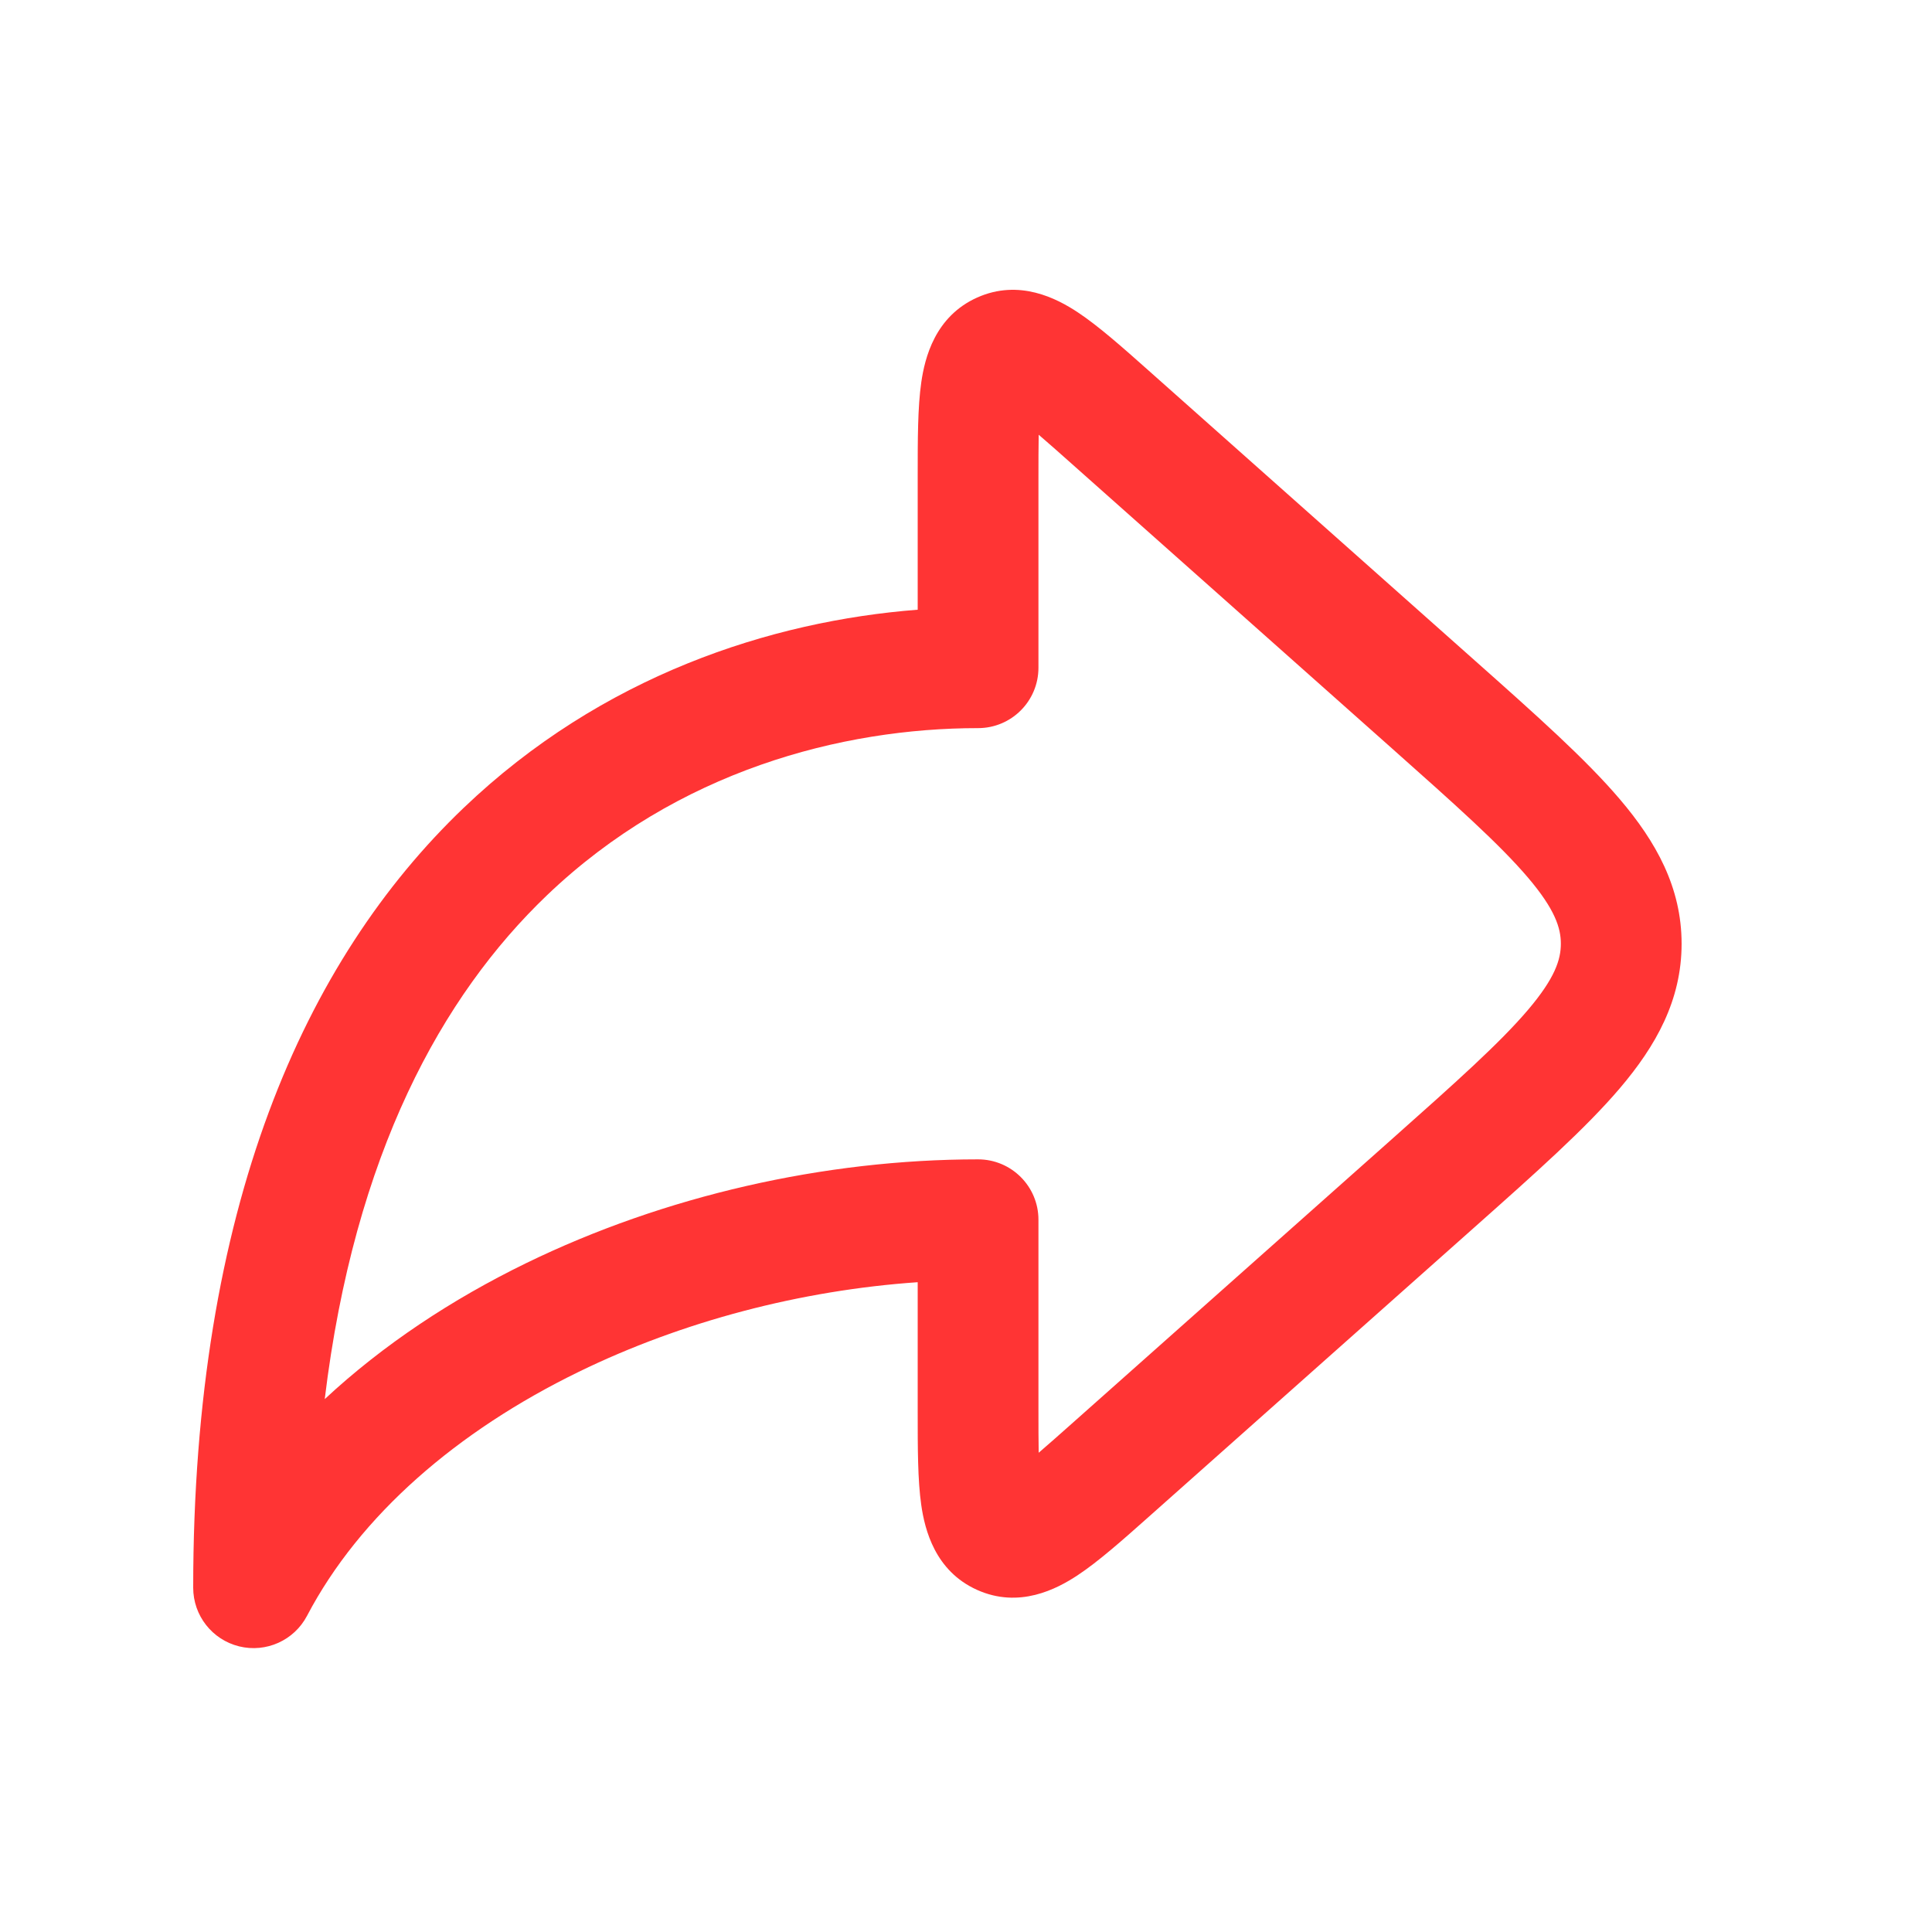
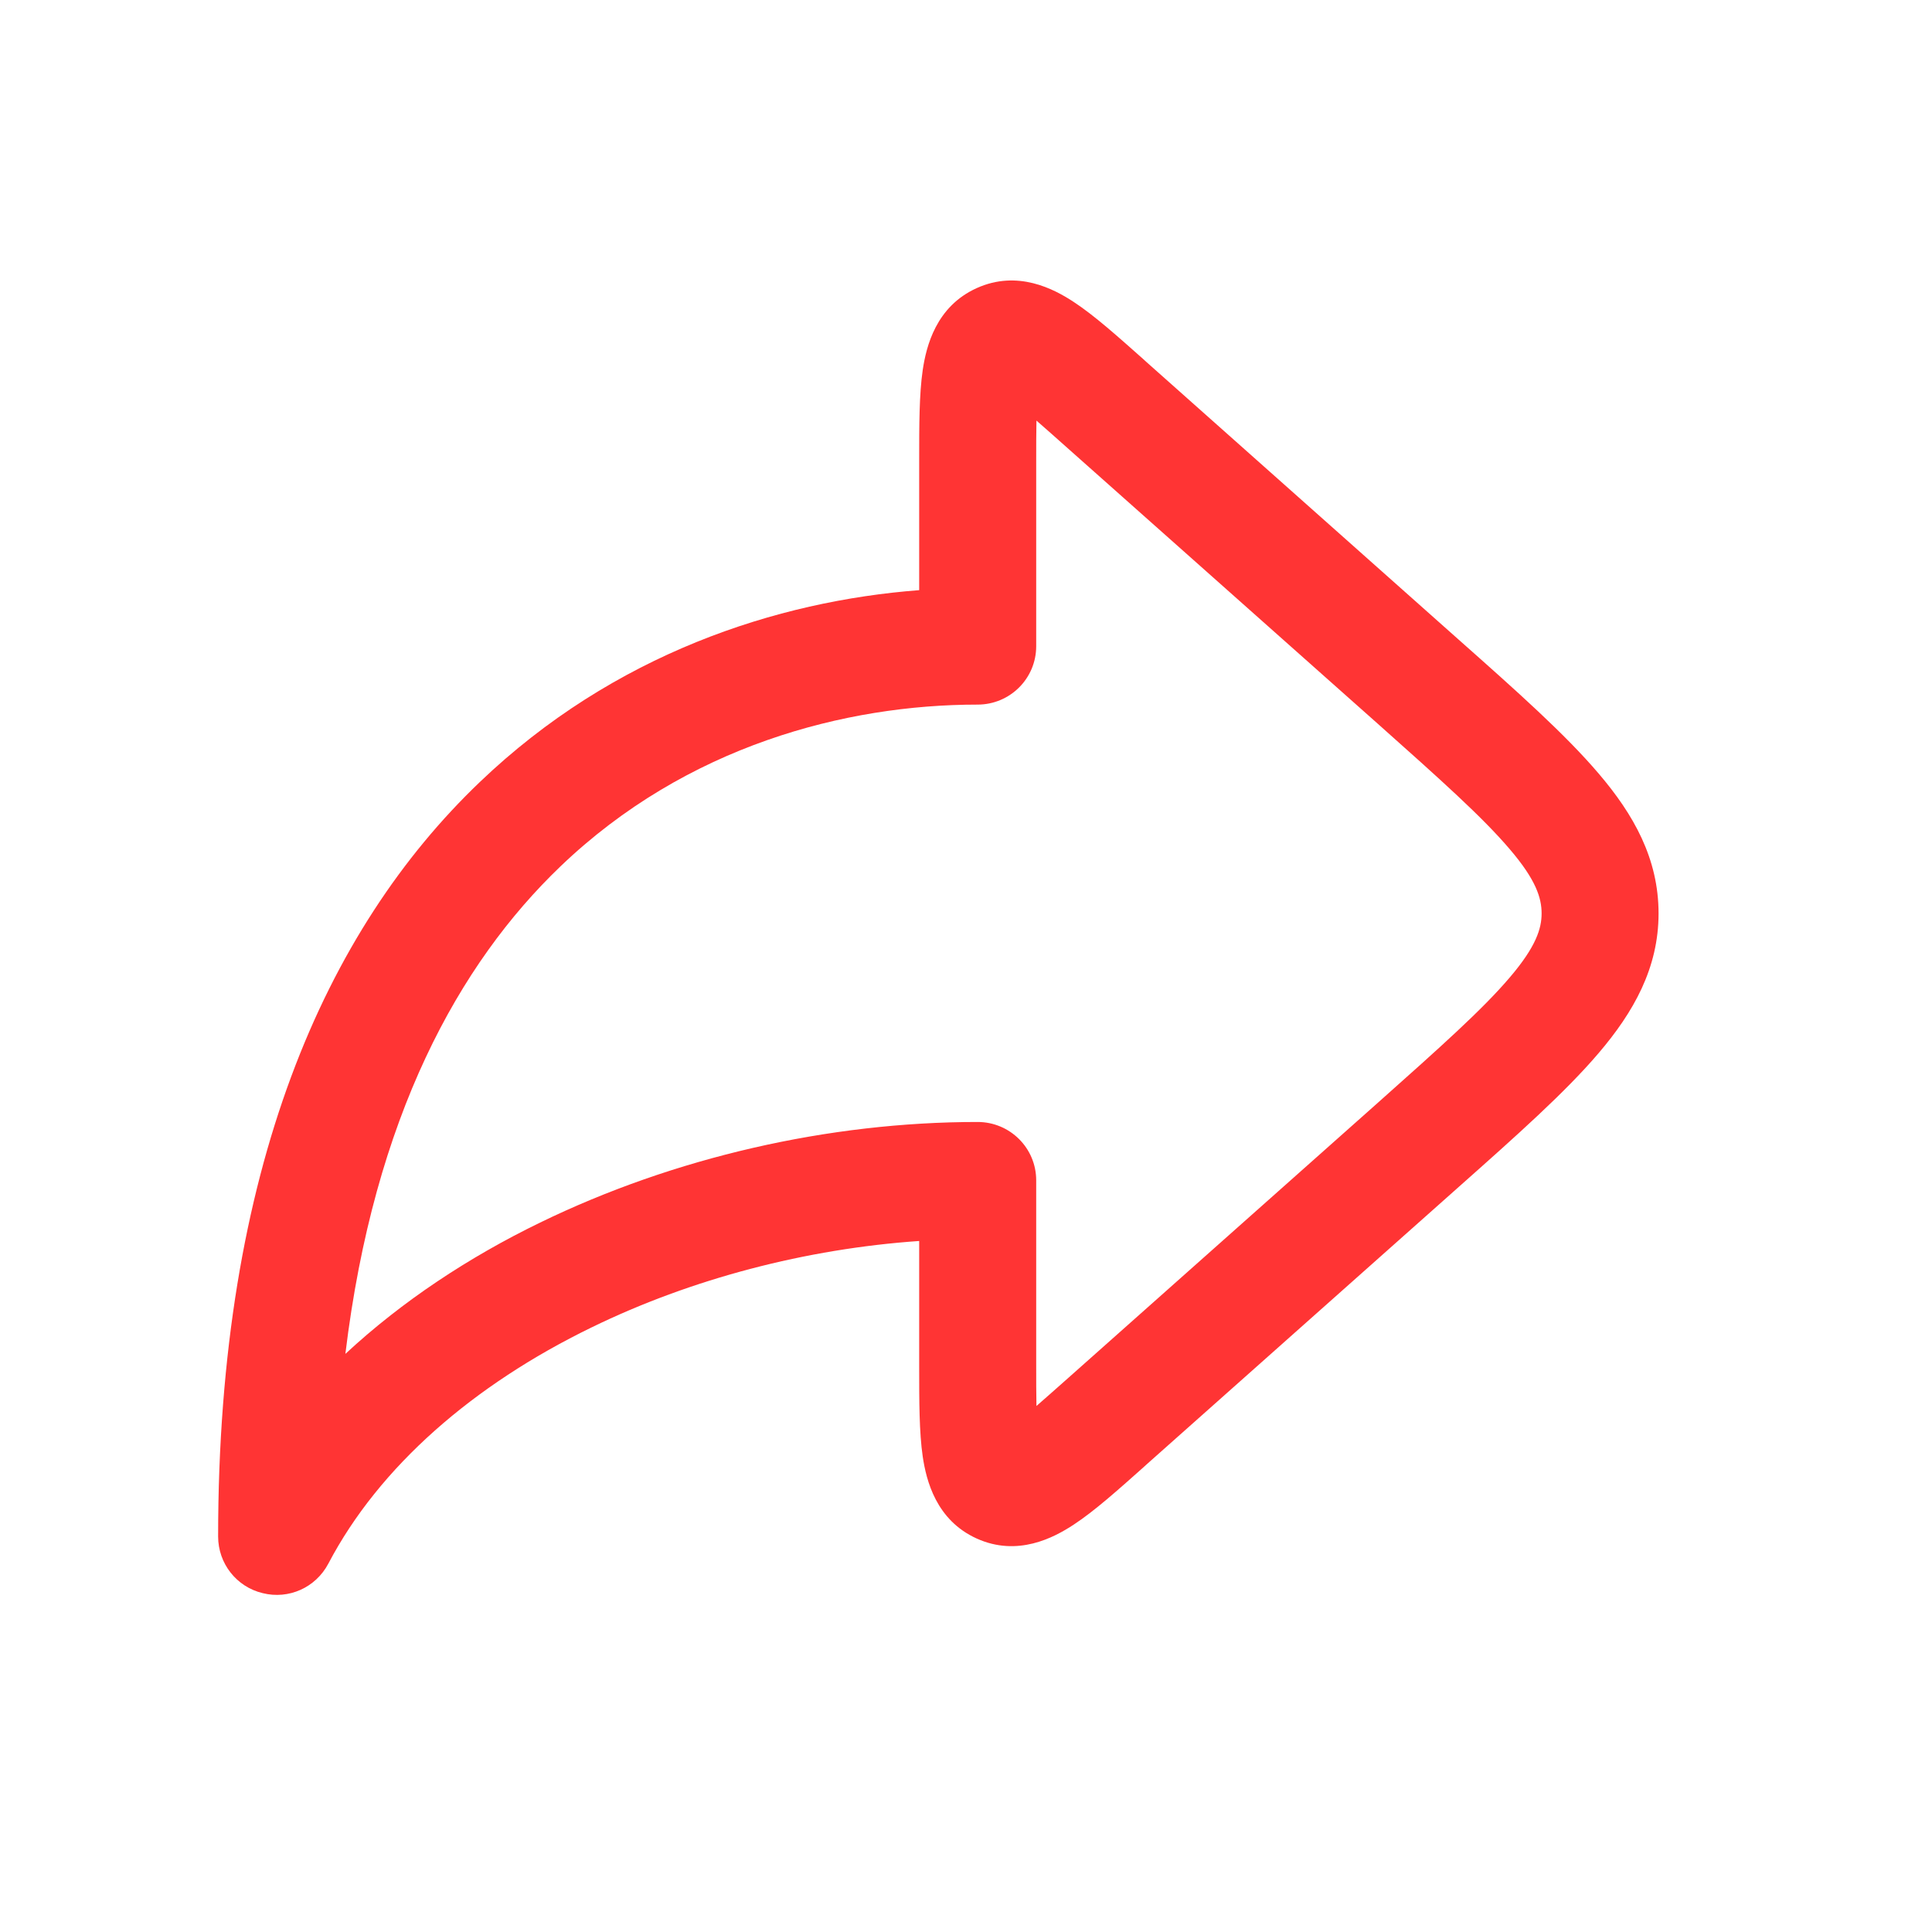
- <svg xmlns="http://www.w3.org/2000/svg" width="500" zoomAndPan="magnify" viewBox="0 0 375 375" height="500" preserveAspectRatio="xMidYMid meet" version="1.0">
-   <path fill="#ff3434" d="M 223.031 72 C 223.23 72.18 223.434 72.359 223.637 72.539 L 286.352 128.285 C 298.055 138.688 307.754 147.309 314.414 155.137 C 321.414 163.363 326.398 172.219 326.398 183.18 C 326.398 194.141 321.414 202.996 314.414 211.223 C 307.754 219.051 298.055 227.672 286.352 238.074 L 223.637 293.82 C 223.434 294 223.23 294.18 223.031 294.359 C 217.961 298.867 213.23 303.074 209.145 305.77 C 205.129 308.422 197.832 312.273 189.656 308.598 C 181.48 304.926 179.508 296.914 178.82 292.156 C 178.121 287.309 178.125 280.977 178.125 274.191 C 178.125 273.926 178.125 273.656 178.125 273.383 L 178.125 248.875 C 155.445 250.441 132.465 256.461 112.359 266.258 C 88.719 277.777 69.84 294.109 59.594 313.629 C 57.09 318.402 51.648 320.848 46.414 319.559 C 41.18 318.266 37.5 313.57 37.5 308.18 C 37.5 234.414 59.086 186.383 89.945 156.855 C 116.844 131.117 149.629 120.555 178.125 118.344 L 178.125 92.973 C 178.125 92.703 178.125 92.434 178.125 92.164 C 178.125 85.383 178.121 79.051 178.82 74.203 C 179.508 69.445 181.48 61.43 189.656 57.758 C 197.832 54.09 205.129 57.938 209.145 60.586 C 213.23 63.285 217.961 67.492 223.031 72 Z M 201.609 84.383 C 203.379 85.895 205.488 87.762 208.062 90.055 L 270.133 145.227 C 282.648 156.352 291.094 163.895 296.566 170.324 C 301.82 176.5 302.961 180.105 302.961 183.18 C 302.961 186.254 301.82 189.859 296.566 196.035 C 291.094 202.465 282.648 210.008 270.133 221.133 L 208.062 276.305 C 205.488 278.594 203.379 280.461 201.609 281.977 C 201.566 279.652 201.562 276.836 201.562 273.383 L 201.562 236.75 C 201.562 230.277 196.316 225.031 189.844 225.031 C 159.961 225.031 128.906 232.125 102.094 245.191 C 87.738 252.188 74.371 261.008 63.031 271.566 C 68.793 223.957 85.82 193.242 106.148 173.789 C 131.461 149.57 163.445 141.328 189.844 141.328 C 196.316 141.328 201.562 136.082 201.562 129.609 L 201.562 92.973 C 201.562 89.527 201.566 86.707 201.609 84.383 Z M 201.609 84.383 " fill-opacity="1" fill-rule="evenodd" />
+ <svg xmlns="http://www.w3.org/2000/svg" width="40" zoomAndPan="magnify" viewBox="0 0 30 30" height="40" preserveAspectRatio="xMidYMid meet" version="1.0">
+   <path fill="#ff3434" d="M 17.75 5.574 C 17.766 5.59 17.781 5.602 17.797 5.617 L 22.652 9.934 C 23.559 10.738 24.309 11.406 24.824 12.012 C 25.367 12.648 25.754 13.332 25.754 14.184 C 25.754 15.031 25.367 15.715 24.824 16.352 C 24.309 16.957 23.559 17.625 22.652 18.43 L 17.797 22.746 C 17.781 22.762 17.766 22.773 17.75 22.789 C 17.359 23.137 16.992 23.465 16.676 23.672 C 16.363 23.879 15.801 24.176 15.168 23.891 C 14.535 23.605 14.383 22.988 14.328 22.617 C 14.273 22.242 14.273 21.754 14.273 21.227 C 14.273 21.207 14.273 21.188 14.273 21.164 L 14.273 19.27 C 12.52 19.391 10.738 19.855 9.184 20.613 C 7.352 21.504 5.891 22.77 5.098 24.281 C 4.902 24.652 4.484 24.84 4.078 24.738 C 3.672 24.641 3.387 24.277 3.387 23.859 C 3.387 18.148 5.059 14.43 7.449 12.145 C 9.531 10.152 12.066 9.332 14.273 9.164 L 14.273 7.199 C 14.273 7.176 14.273 7.156 14.273 7.137 C 14.273 6.609 14.273 6.121 14.328 5.746 C 14.383 5.375 14.535 4.758 15.168 4.473 C 15.801 4.188 16.363 4.484 16.676 4.691 C 16.992 4.898 17.359 5.227 17.75 5.574 Z M 16.094 6.531 C 16.23 6.648 16.391 6.793 16.594 6.973 L 21.398 11.242 C 22.367 12.105 23.02 12.688 23.445 13.188 C 23.852 13.664 23.938 13.945 23.938 14.184 C 23.938 14.418 23.852 14.699 23.445 15.176 C 23.02 15.676 22.367 16.258 21.398 17.121 L 16.594 21.391 C 16.391 21.57 16.23 21.715 16.094 21.832 C 16.09 21.648 16.09 21.434 16.09 21.164 L 16.09 18.328 C 16.09 17.828 15.684 17.422 15.18 17.422 C 12.867 17.422 10.465 17.973 8.387 18.984 C 7.277 19.523 6.242 20.207 5.363 21.023 C 5.809 17.34 7.129 14.961 8.703 13.453 C 10.66 11.578 13.137 10.941 15.18 10.941 C 15.684 10.941 16.09 10.535 16.09 10.035 L 16.09 7.199 C 16.09 6.93 16.09 6.715 16.094 6.531 Z M 16.094 6.531 " fill-opacity="1" fill-rule="evenodd" />
</svg>
